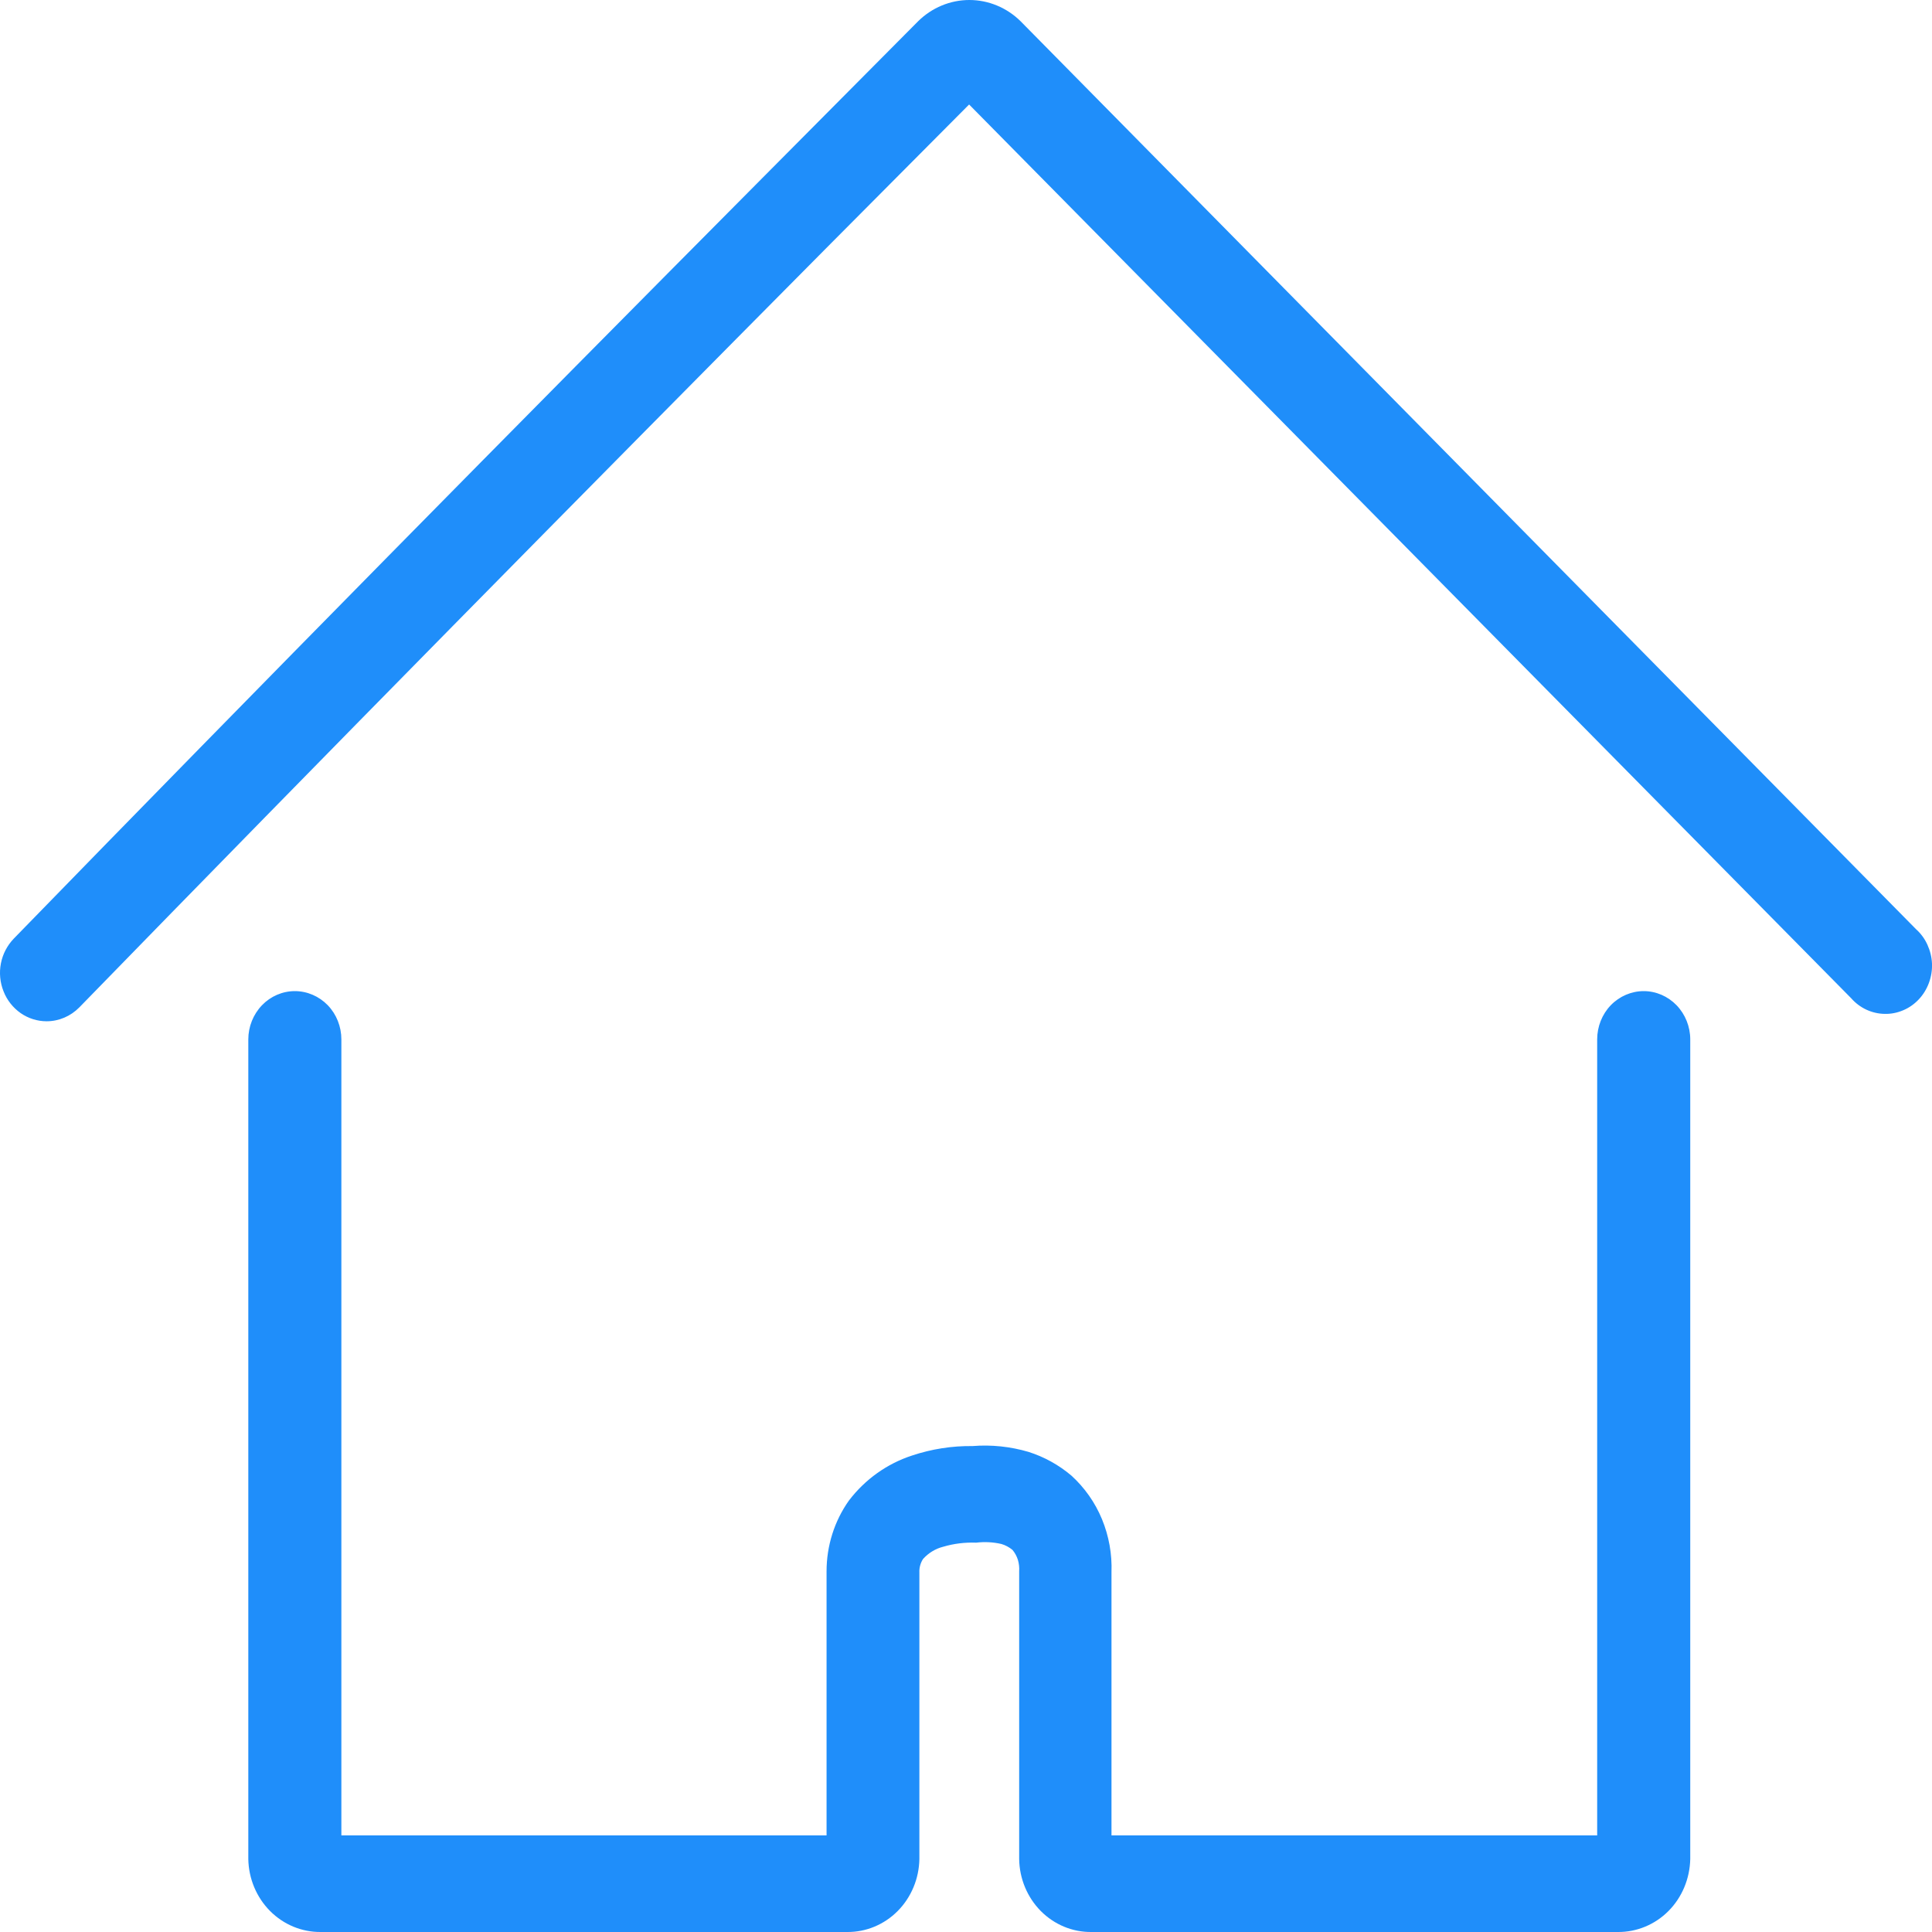
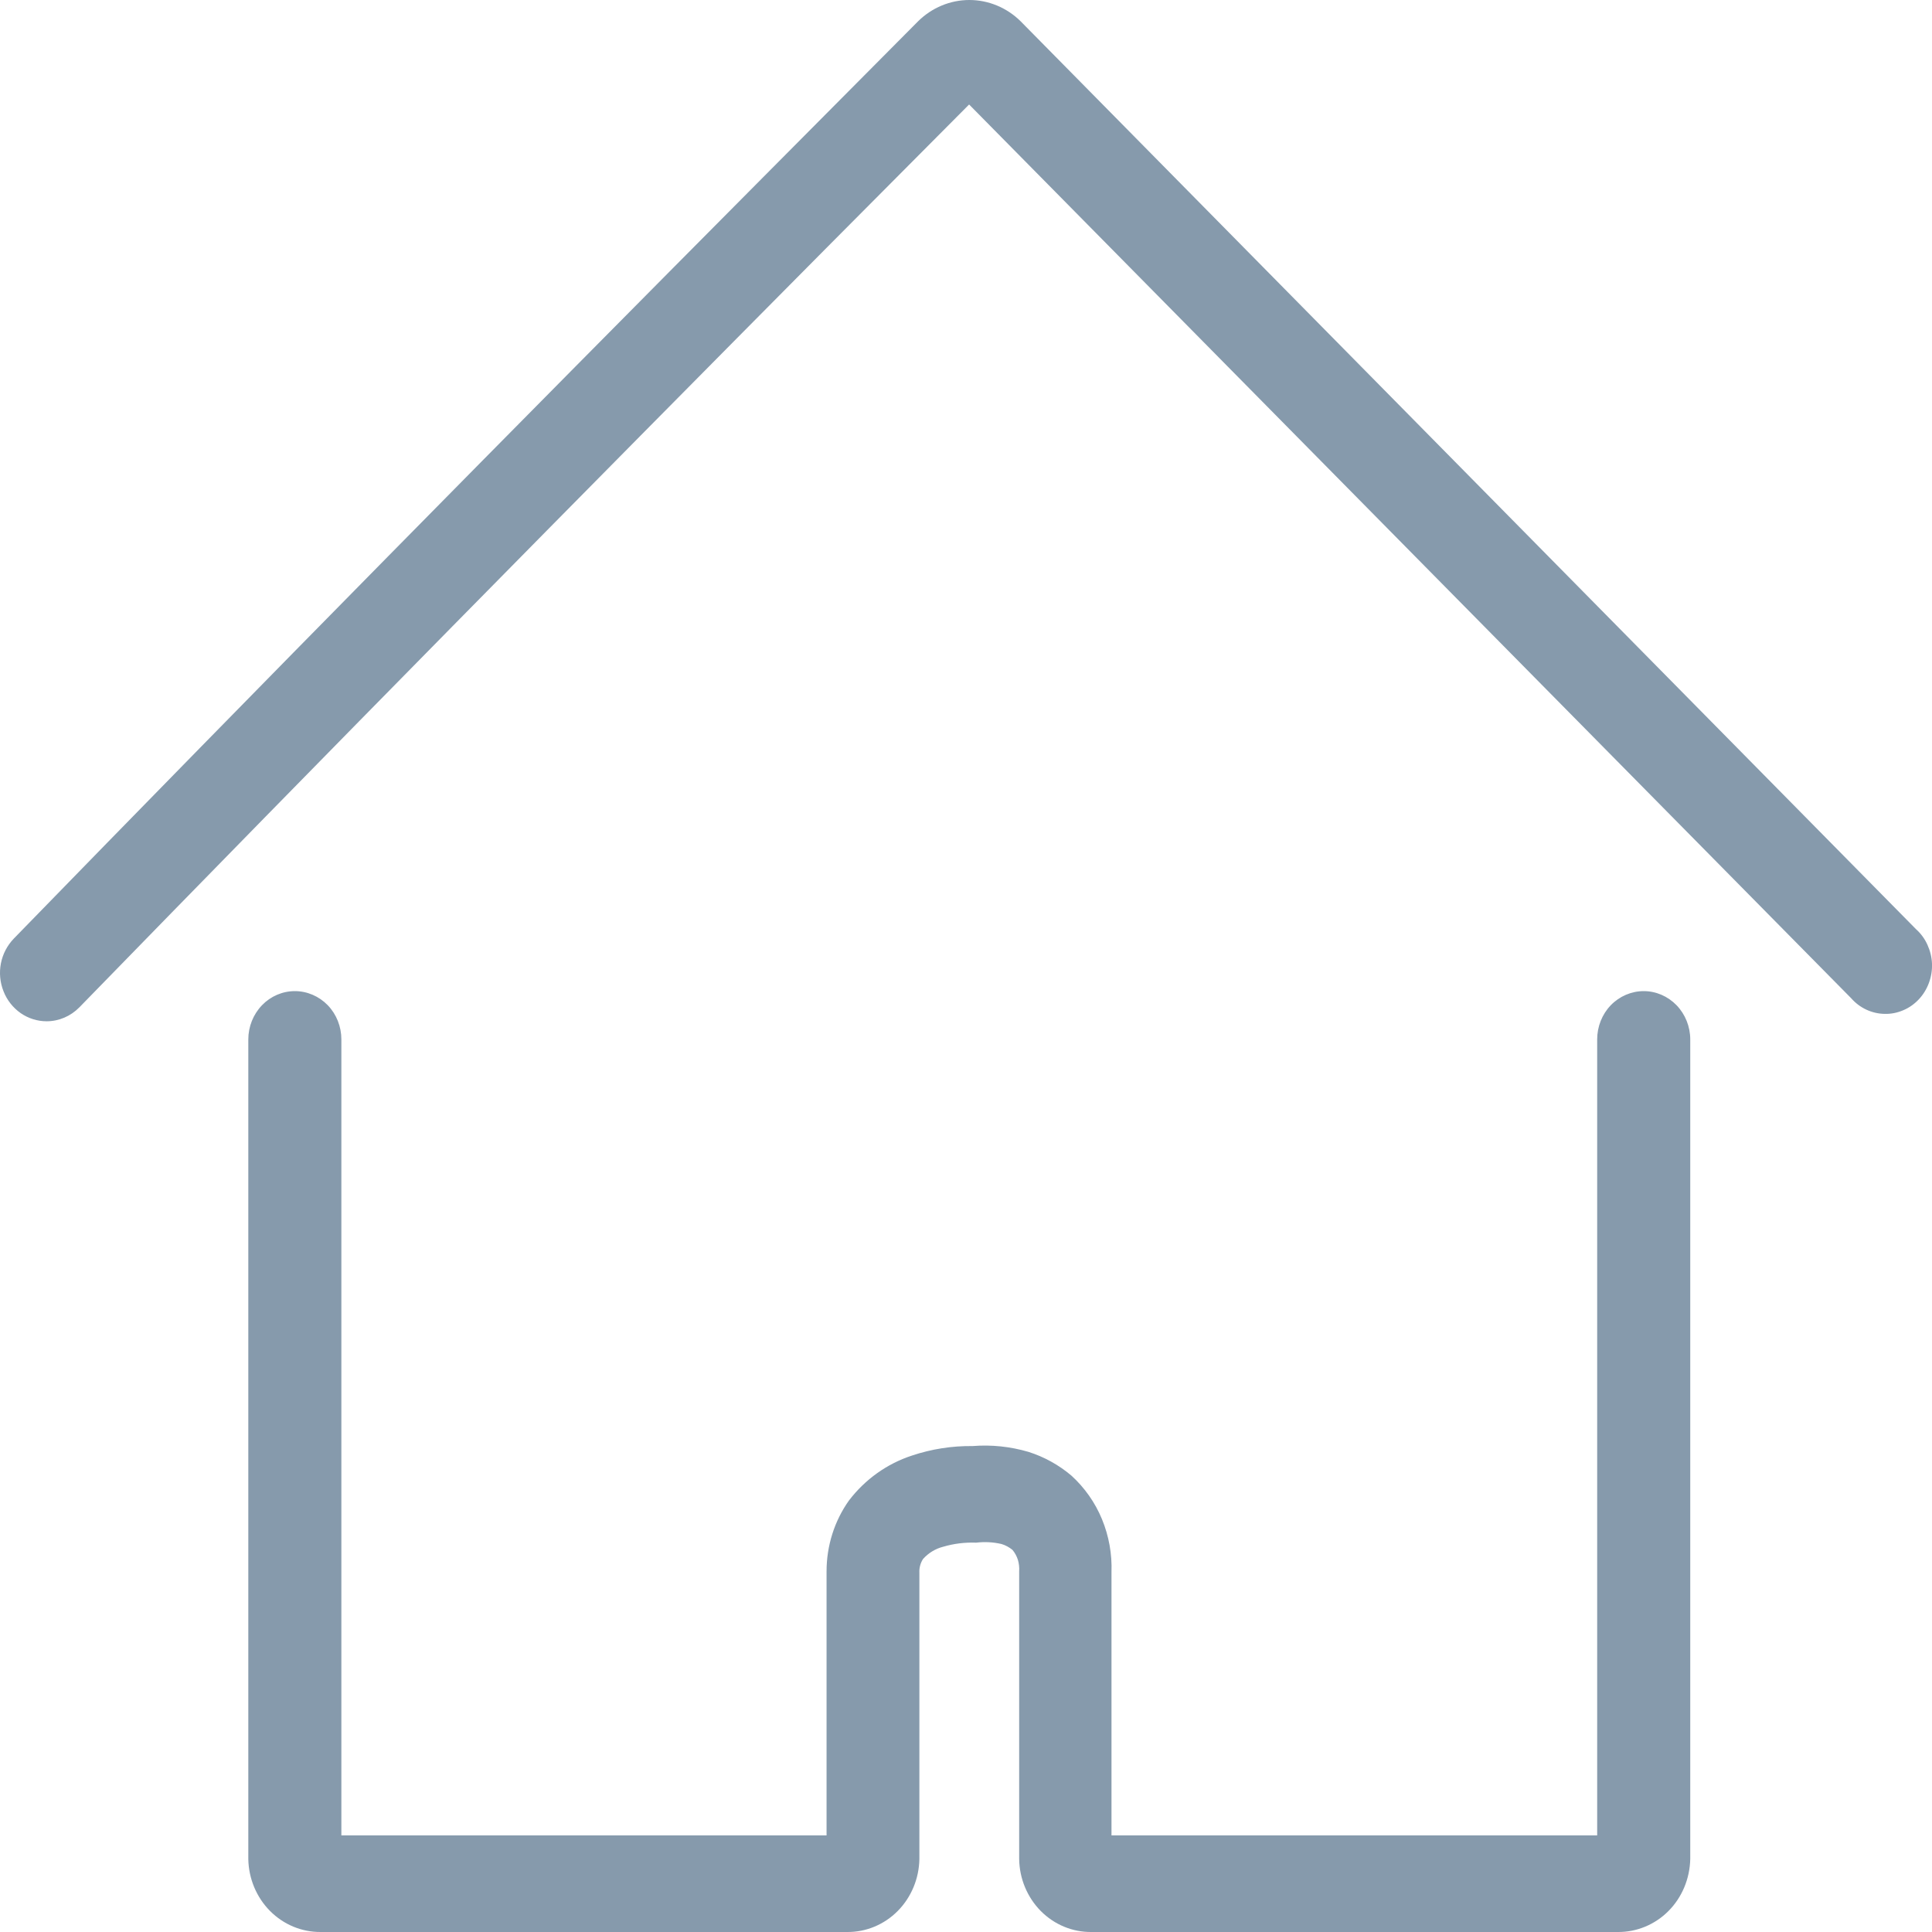
- <svg xmlns="http://www.w3.org/2000/svg" width="23" height="23" viewBox="0 0 23 23" fill="none">
-   <path d="M19.26 23H12.995C12.769 23.003 12.552 22.913 12.39 22.75C12.229 22.587 12.136 22.364 12.133 22.131V18.706C12.136 18.66 12.131 18.614 12.118 18.57C12.104 18.526 12.082 18.485 12.053 18.451C12.014 18.419 11.97 18.395 11.922 18.381C11.823 18.358 11.722 18.353 11.621 18.365C11.488 18.36 11.355 18.376 11.227 18.414C11.136 18.437 11.053 18.488 10.989 18.559C10.958 18.606 10.942 18.664 10.945 18.722V22.131C10.941 22.364 10.849 22.586 10.688 22.749C10.527 22.912 10.31 23.002 10.086 23H3.818C3.593 23.002 3.376 22.912 3.215 22.75C3.053 22.587 2.96 22.364 2.956 22.131V12.374C2.956 12.222 3.015 12.075 3.119 11.967C3.222 11.86 3.363 11.799 3.51 11.799C3.657 11.799 3.798 11.86 3.902 11.967C4.006 12.075 4.064 12.222 4.064 12.374V21.85H9.84V18.706C9.84 18.403 9.933 18.108 10.106 17.864C10.299 17.611 10.56 17.425 10.857 17.328C11.09 17.25 11.334 17.212 11.579 17.215C11.803 17.197 12.028 17.221 12.243 17.284C12.43 17.343 12.604 17.439 12.755 17.567C12.912 17.71 13.037 17.887 13.119 18.086C13.201 18.285 13.24 18.501 13.232 18.717V21.85H19.014V12.374C19.014 12.222 19.072 12.075 19.176 11.967C19.28 11.86 19.421 11.799 19.568 11.799C19.715 11.799 19.855 11.86 19.959 11.967C20.063 12.075 20.122 12.222 20.122 12.374V22.131C20.117 22.364 20.025 22.587 19.863 22.75C19.702 22.912 19.485 23.002 19.26 23V23ZM0.555 12.158C0.445 12.158 0.337 12.124 0.246 12.061C0.155 11.997 0.083 11.907 0.042 11.801C-0 11.696 -0.011 11.58 0.011 11.468C0.033 11.356 0.087 11.254 0.165 11.173C3.103 8.153 6.111 5.104 9.084 2.111L10.93 0.253C11.094 0.091 11.313 0 11.54 0C11.767 0 11.986 0.091 12.15 0.253L22.811 11.063C22.868 11.114 22.914 11.177 22.946 11.248C22.978 11.319 22.997 11.395 23 11.473C23.003 11.551 22.99 11.629 22.963 11.702C22.936 11.775 22.895 11.842 22.842 11.898C22.79 11.953 22.727 11.998 22.657 12.027C22.587 12.057 22.512 12.072 22.437 12.07C22.362 12.069 22.288 12.052 22.219 12.02C22.15 11.988 22.089 11.942 22.038 11.884L11.537 1.244L9.855 2.935C6.887 5.927 3.887 8.97 0.945 11.992C0.841 12.098 0.701 12.158 0.555 12.158V12.158Z" fill="#1F8EFA" />
+ <svg xmlns="http://www.w3.org/2000/svg" width="23" height="23" viewBox="0 0 23 23" fill="869AAC">
+   <path d="M19.26 23H12.995C12.769 23.003 12.552 22.913 12.39 22.75C12.229 22.587 12.136 22.364 12.133 22.131V18.706C12.136 18.66 12.131 18.614 12.118 18.57C12.104 18.526 12.082 18.485 12.053 18.451C12.014 18.419 11.97 18.395 11.922 18.381C11.823 18.358 11.722 18.353 11.621 18.365C11.488 18.36 11.355 18.376 11.227 18.414C11.136 18.437 11.053 18.488 10.989 18.559C10.958 18.606 10.942 18.664 10.945 18.722V22.131C10.941 22.364 10.849 22.586 10.688 22.749C10.527 22.912 10.31 23.002 10.086 23H3.818C3.593 23.002 3.376 22.912 3.215 22.75C3.053 22.587 2.96 22.364 2.956 22.131V12.374C2.956 12.222 3.015 12.075 3.119 11.967C3.222 11.86 3.363 11.799 3.51 11.799C3.657 11.799 3.798 11.86 3.902 11.967C4.006 12.075 4.064 12.222 4.064 12.374V21.85H9.84V18.706C9.84 18.403 9.933 18.108 10.106 17.864C10.299 17.611 10.56 17.425 10.857 17.328C11.09 17.25 11.334 17.212 11.579 17.215C11.803 17.197 12.028 17.221 12.243 17.284C12.43 17.343 12.604 17.439 12.755 17.567C12.912 17.71 13.037 17.887 13.119 18.086C13.201 18.285 13.24 18.501 13.232 18.717V21.85H19.014V12.374C19.014 12.222 19.072 12.075 19.176 11.967C19.28 11.86 19.421 11.799 19.568 11.799C19.715 11.799 19.855 11.86 19.959 11.967C20.063 12.075 20.122 12.222 20.122 12.374V22.131C20.117 22.364 20.025 22.587 19.863 22.75C19.702 22.912 19.485 23.002 19.26 23V23ZM0.555 12.158C0.445 12.158 0.337 12.124 0.246 12.061C0.155 11.997 0.083 11.907 0.042 11.801C-0 11.696 -0.011 11.58 0.011 11.468C0.033 11.356 0.087 11.254 0.165 11.173C3.103 8.153 6.111 5.104 9.084 2.111L10.93 0.253C11.094 0.091 11.313 0 11.54 0C11.767 0 11.986 0.091 12.15 0.253L22.811 11.063C22.868 11.114 22.914 11.177 22.946 11.248C22.978 11.319 22.997 11.395 23 11.473C23.003 11.551 22.99 11.629 22.963 11.702C22.936 11.775 22.895 11.842 22.842 11.898C22.79 11.953 22.727 11.998 22.657 12.027C22.587 12.057 22.512 12.072 22.437 12.07C22.362 12.069 22.288 12.052 22.219 12.02C22.15 11.988 22.089 11.942 22.038 11.884L11.537 1.244L9.855 2.935C6.887 5.927 3.887 8.97 0.945 11.992C0.841 12.098 0.701 12.158 0.555 12.158V12.158Z" fill="#869AAC" />
</svg>
